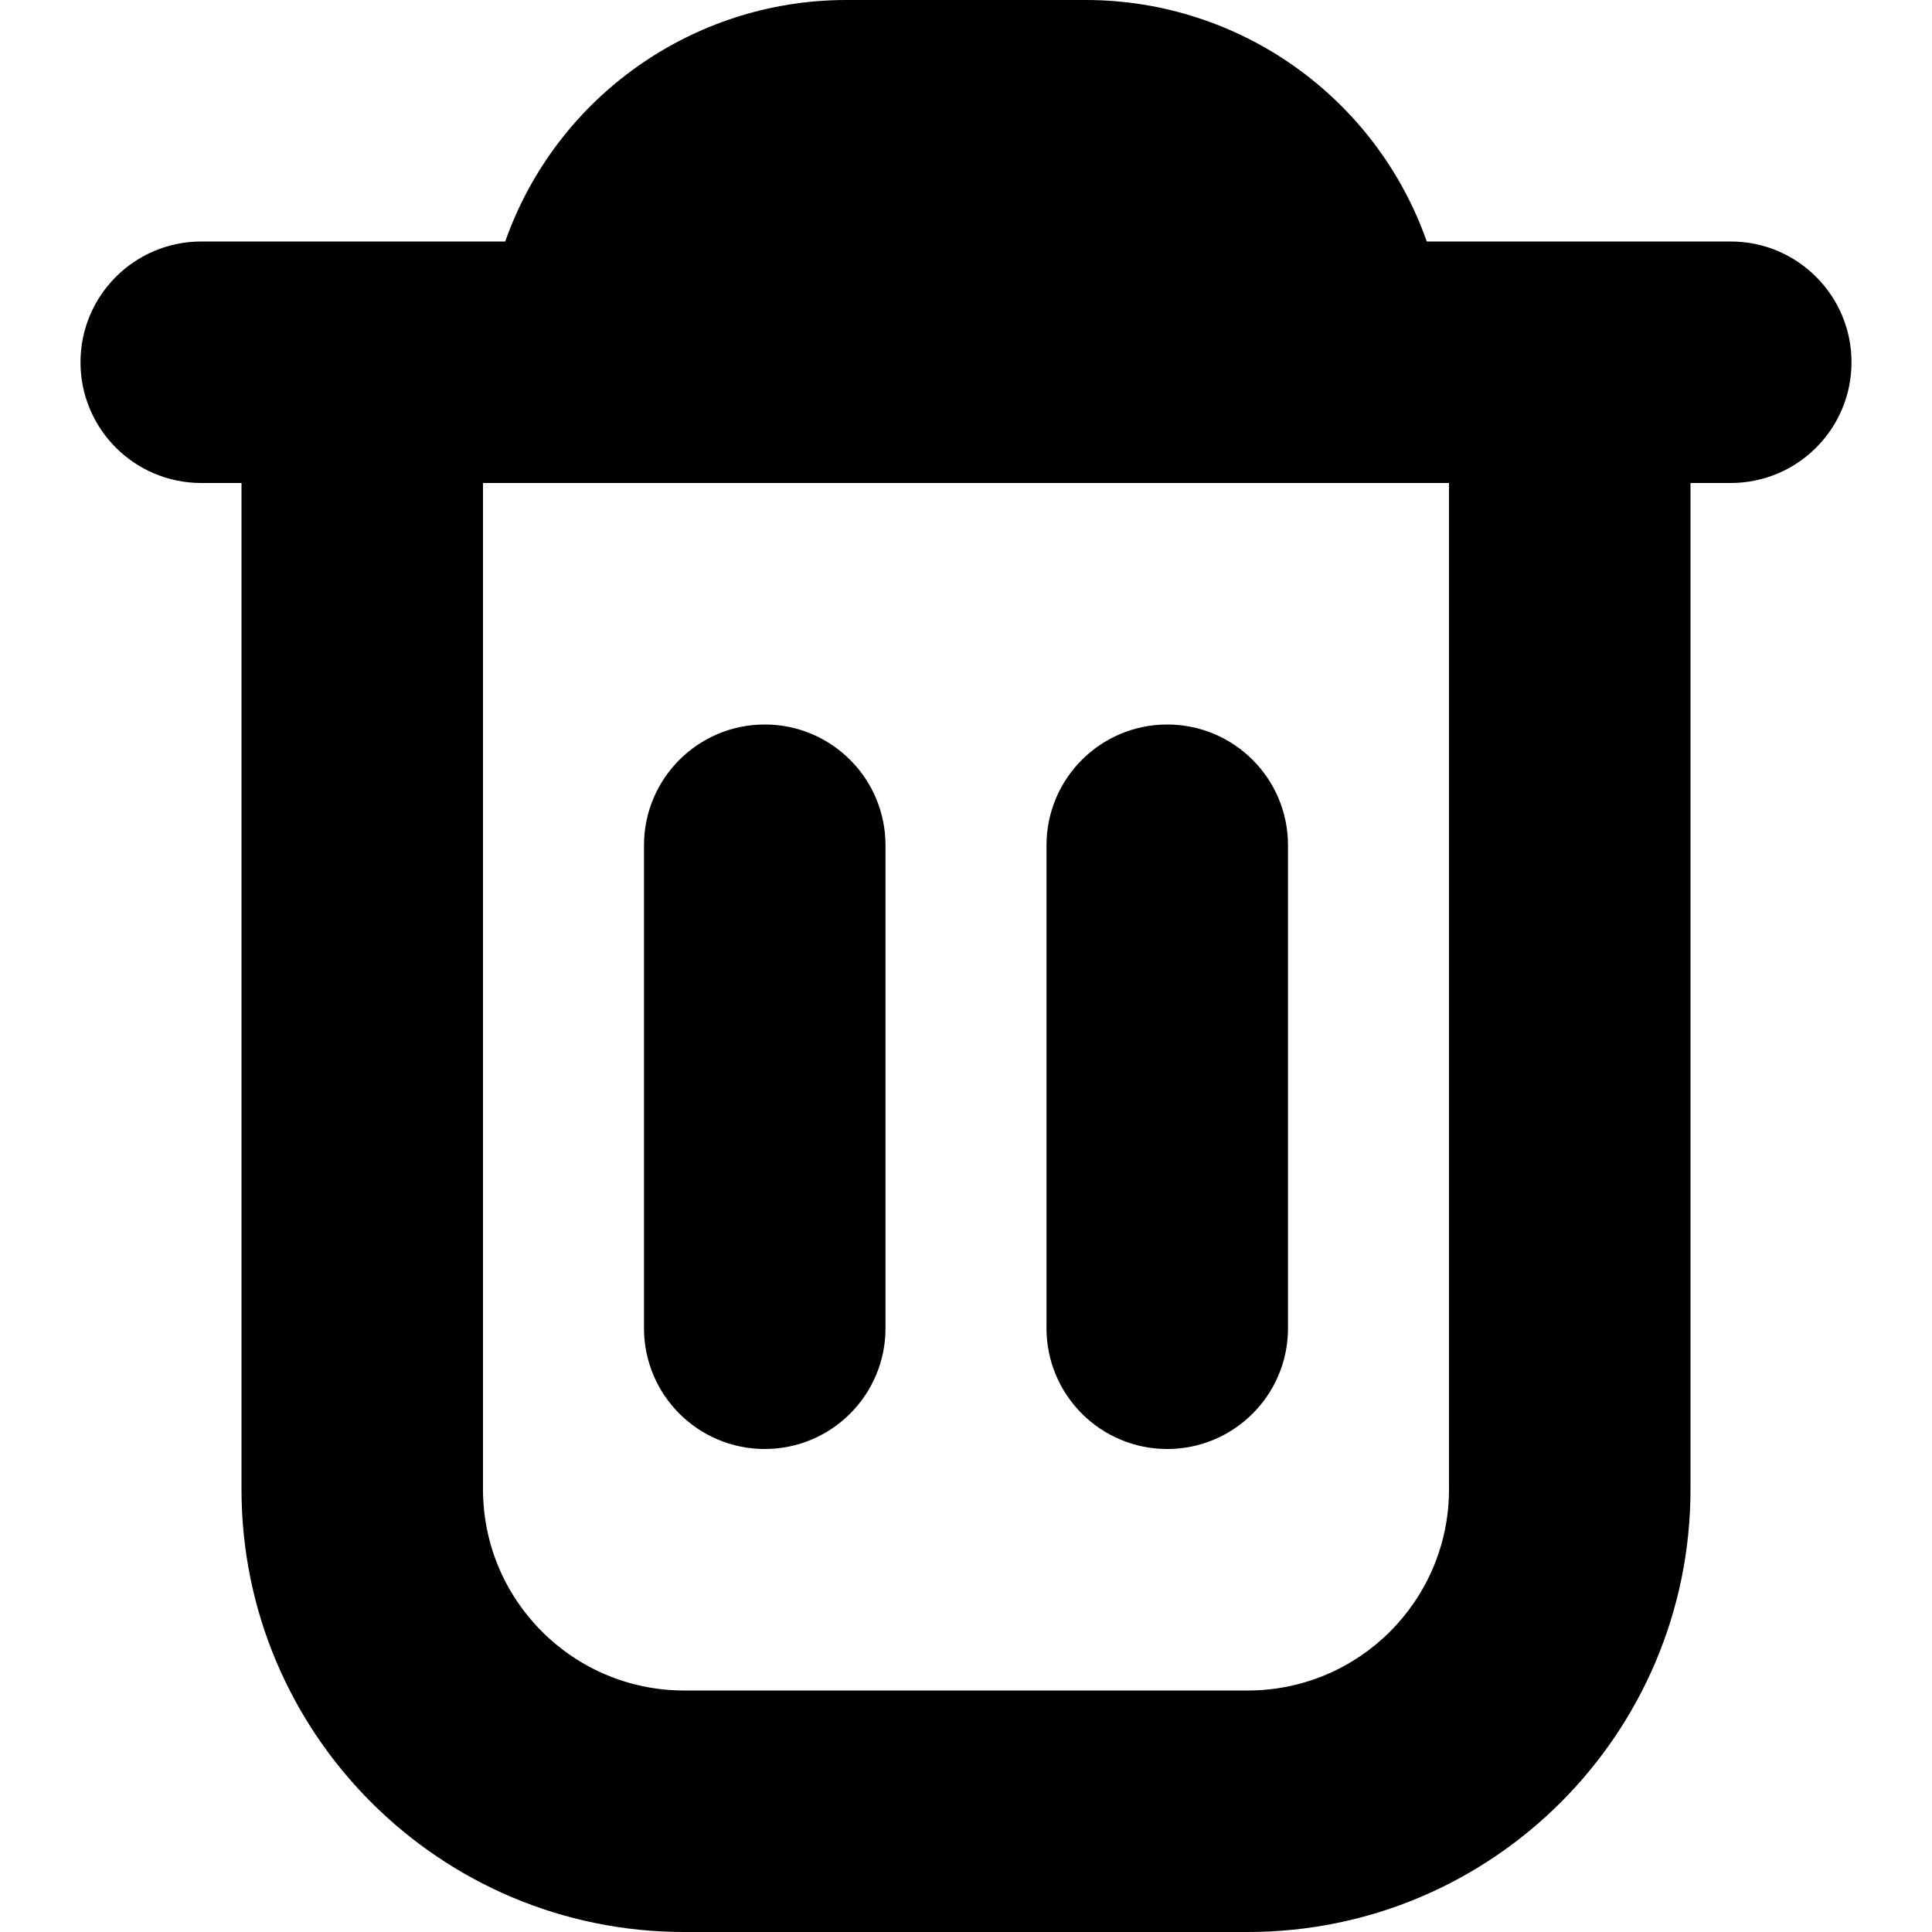
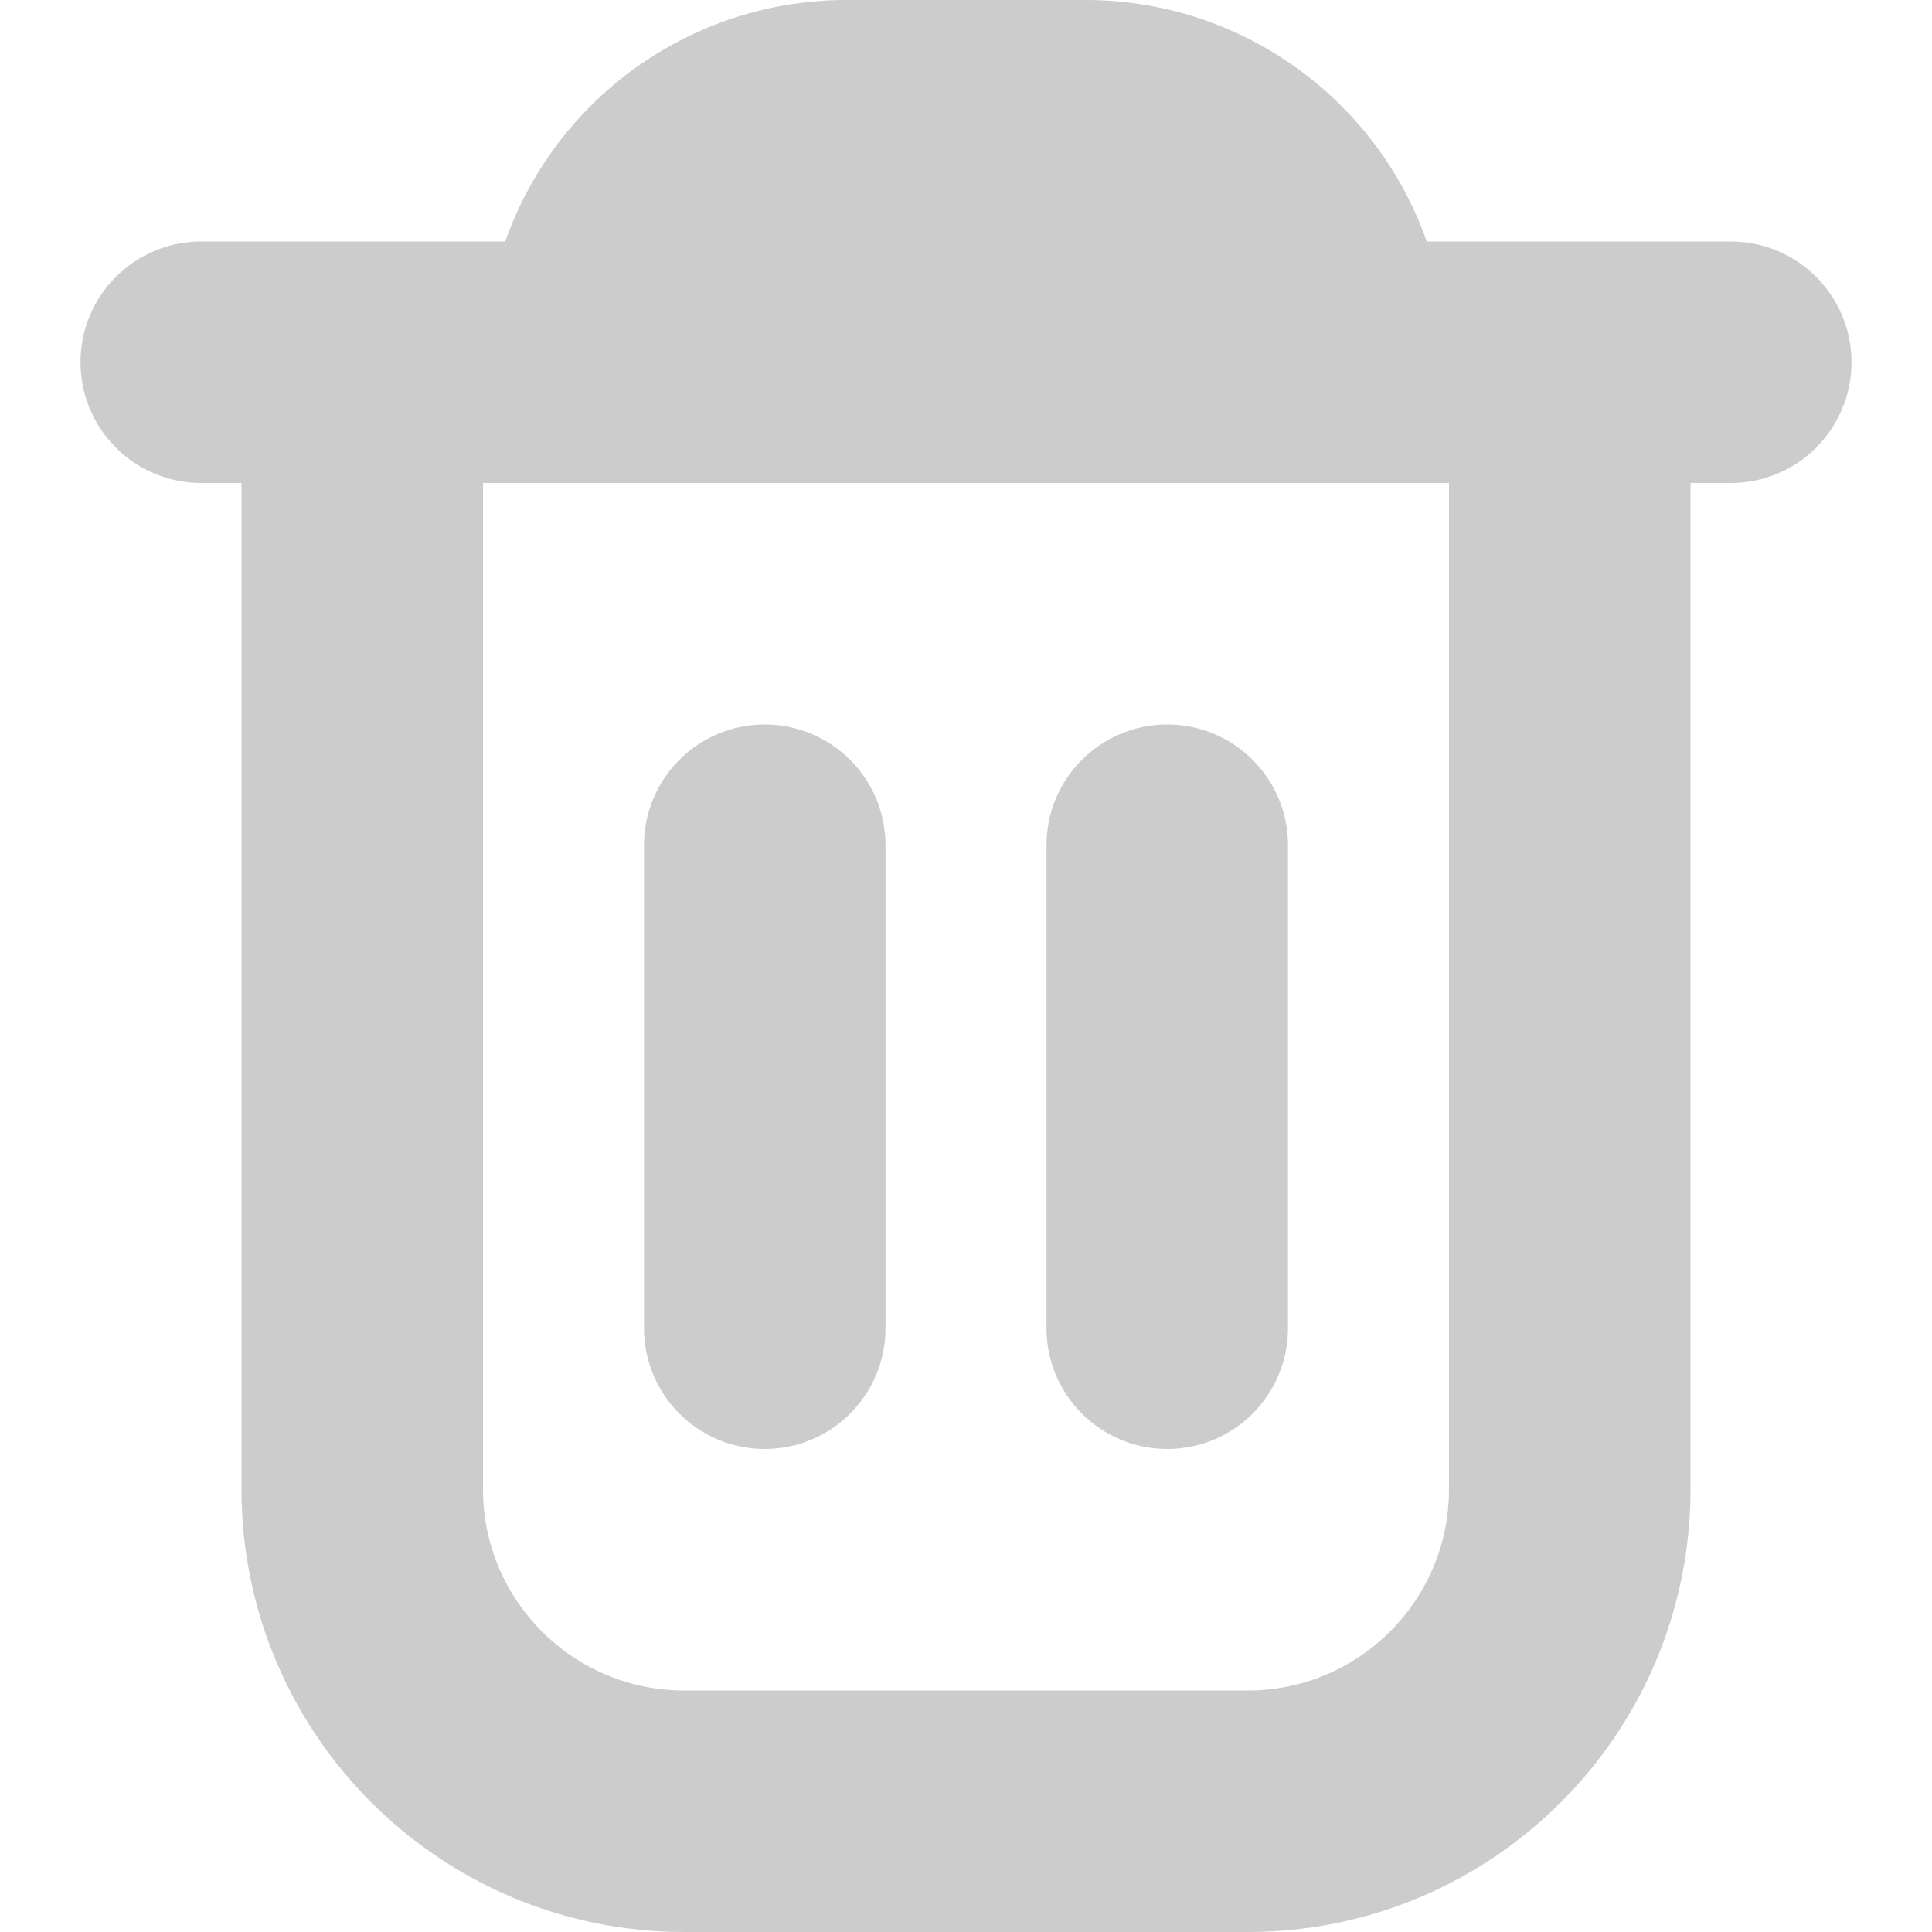
<svg xmlns="http://www.w3.org/2000/svg" version="1.1" id="Capa_1" x="0px" y="0px" viewBox="0 0 512 512" style="enable-background:new 0 0 512 512;" xml:space="preserve" width="512" height="512">
  <g>
-     <path d="M490.667,96c0-17.673-14.327-32-32-32h-80.555C364.632,25.757,328.549,0.13,288,0h-64   c-40.549,0.13-76.632,25.757-90.112,64H53.333c-17.673,0-32,14.327-32,32l0,0c0,17.673,14.327,32,32,32H64v266.667   C64,459.468,116.532,512,181.333,512h149.333C395.468,512,448,459.468,448,394.667V128h10.667   C476.34,128,490.667,113.673,490.667,96z M384,394.667C384,424.122,360.122,448,330.667,448H181.333   C151.878,448,128,424.122,128,394.667V128h256V394.667z" />
-     <path d="M202.667,384c17.673,0,32-14.327,32-32V224c0-17.673-14.327-32-32-32s-32,14.327-32,32v128   C170.667,369.673,184.994,384,202.667,384z" />
-     <path d="M309.333,384c17.673,0,32-14.327,32-32V224c0-17.673-14.327-32-32-32s-32,14.327-32,32v128   C277.333,369.673,291.66,384,309.333,384z" />
+     <path d="M490.667,96c0-17.673-14.327-32-32-32h-80.555C364.632,25.757,328.549,0.13,288,0h-64   c-40.549,0.13-76.632,25.757-90.112,64H53.333c-17.673,0-32,14.327-32,32l0,0c0,17.673,14.327,32,32,32H64v266.667   C64,459.468,116.532,512,181.333,512h149.333C395.468,512,448,459.468,448,394.667V128h10.667   C476.34,128,490.667,113.673,490.667,96z M384,394.667C384,424.122,360.122,448,330.667,448H181.333   C151.878,448,128,424.122,128,394.667V128h256V394.667z" fill="#cccccc" />
+     <path d="M202.667,384c17.673,0,32-14.327,32-32V224c0-17.673-14.327-32-32-32s-32,14.327-32,32v128   C170.667,369.673,184.994,384,202.667,384z" fill="#cccccc" />
+     <path d="M309.333,384c17.673,0,32-14.327,32-32V224c0-17.673-14.327-32-32-32s-32,14.327-32,32v128   C277.333,369.673,291.66,384,309.333,384z" fill="#cccccc" />
  </g>
</svg>
